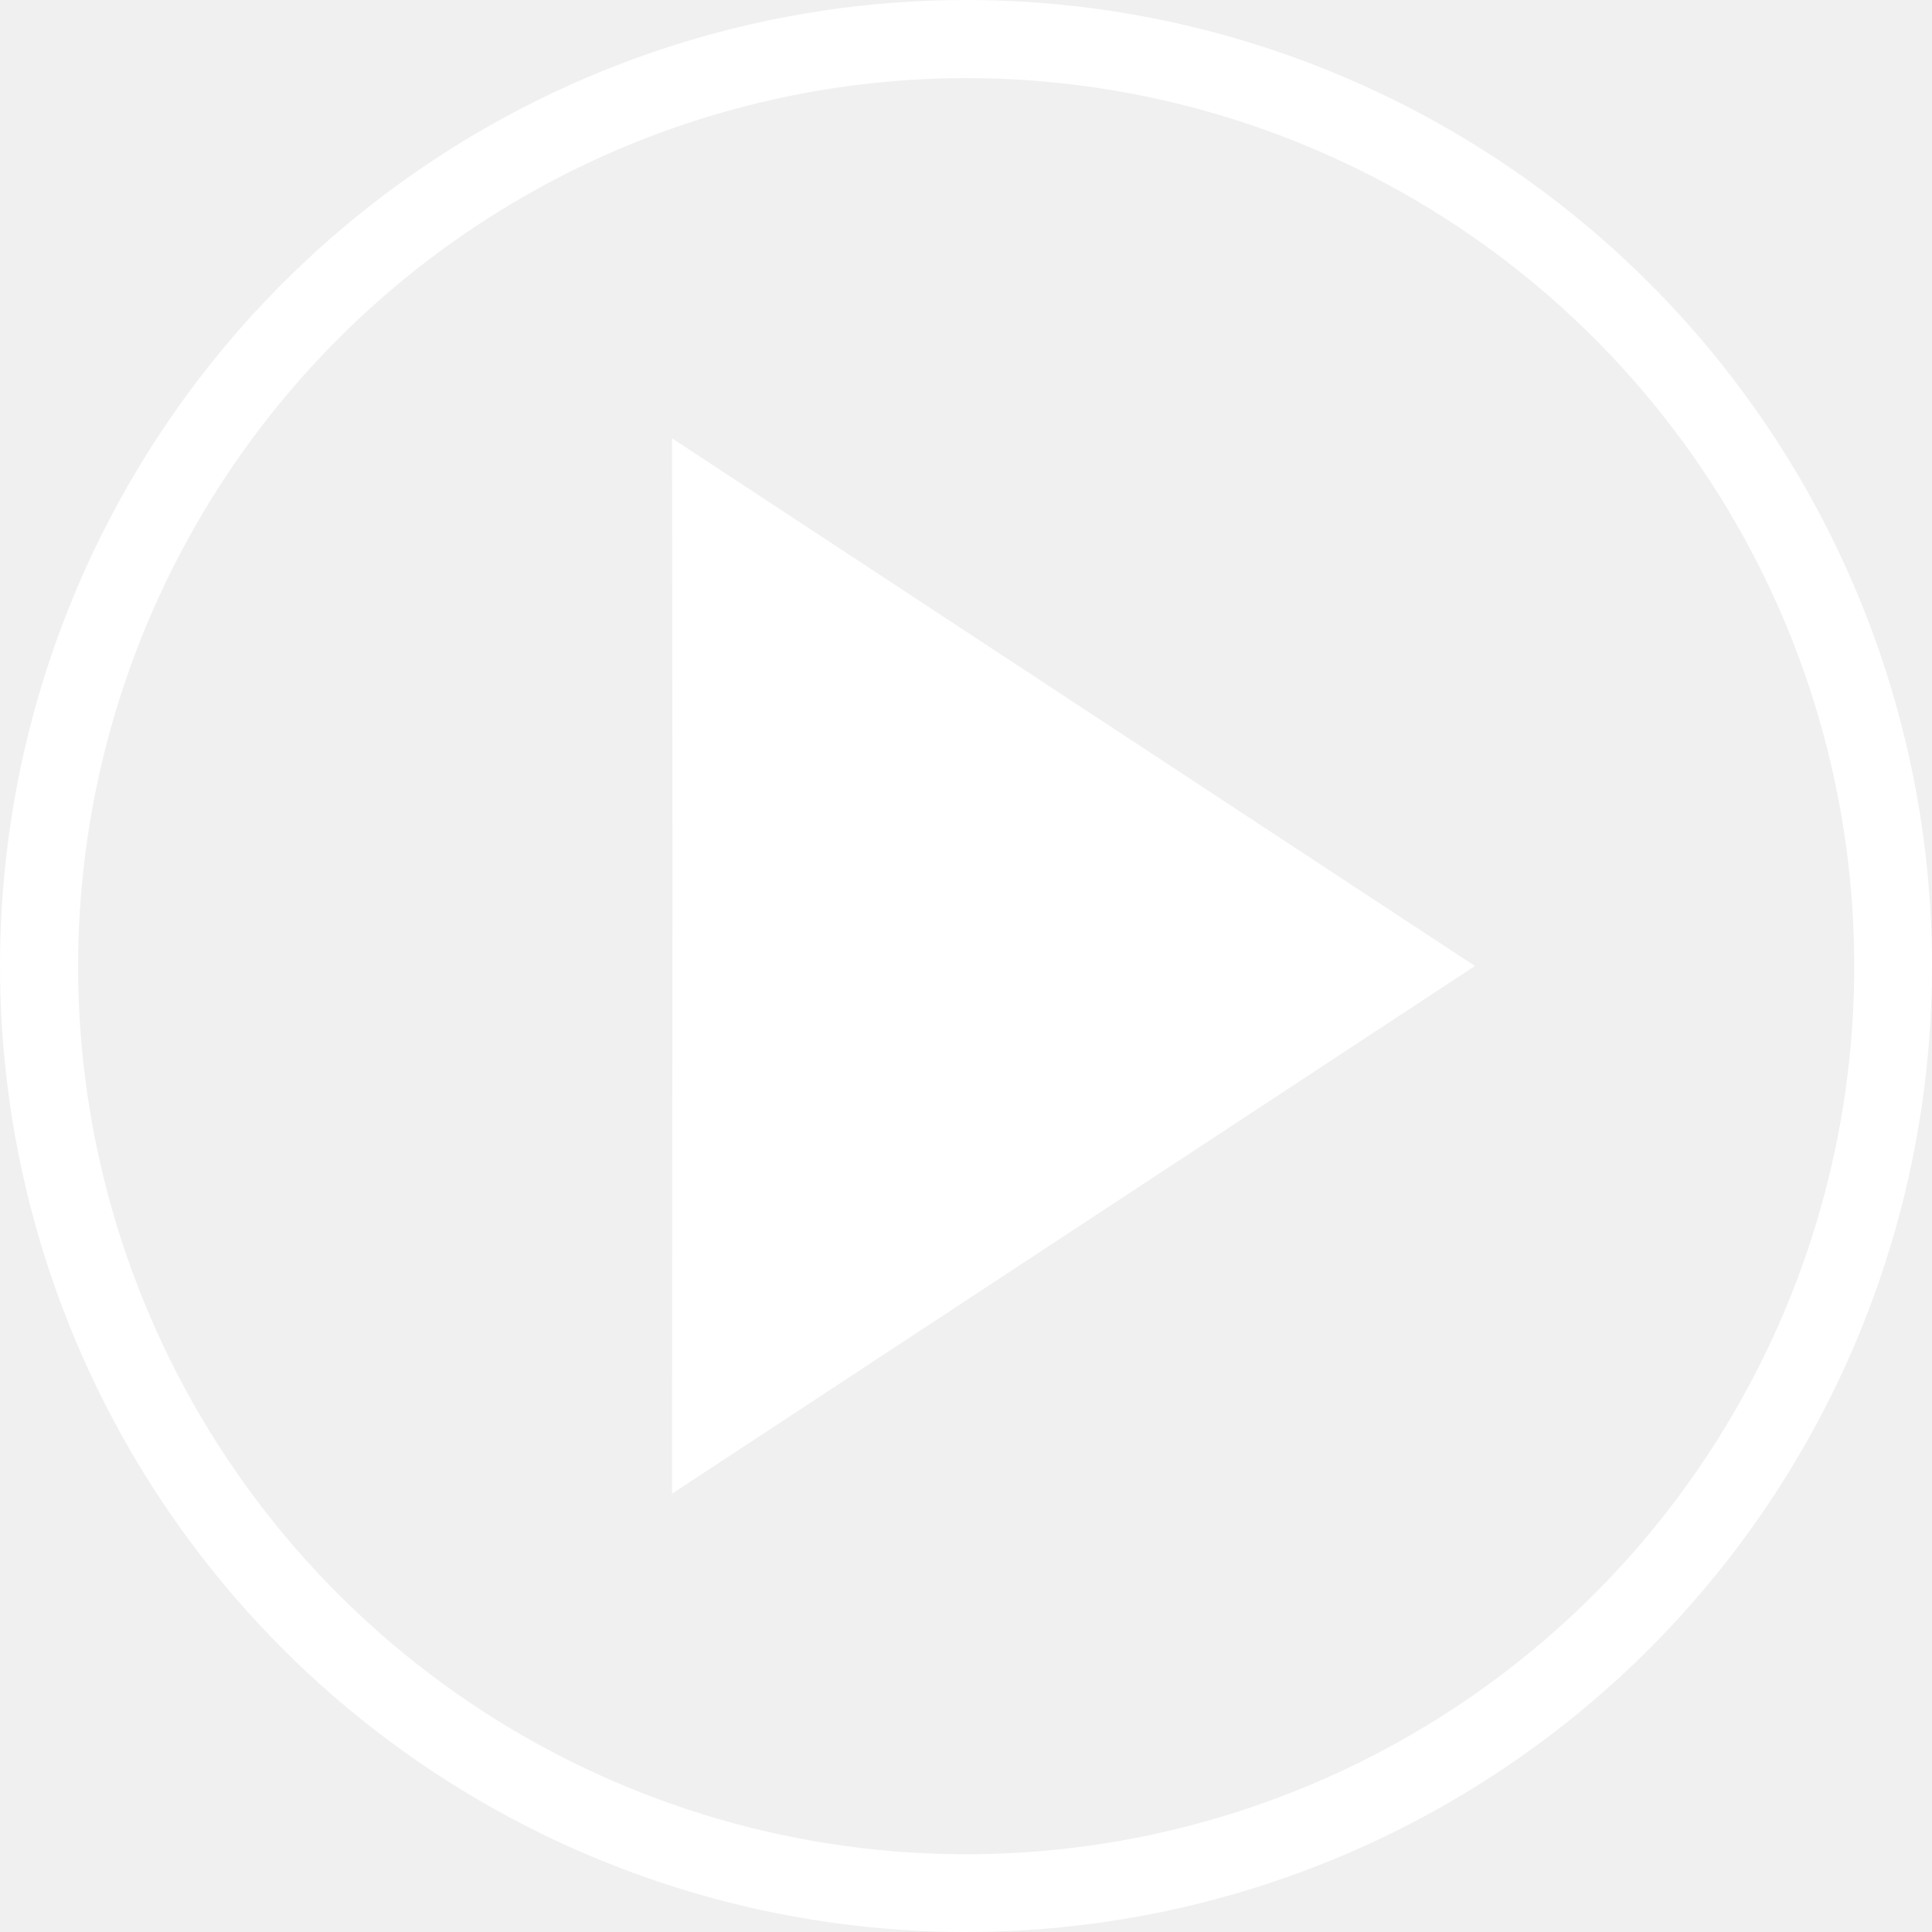
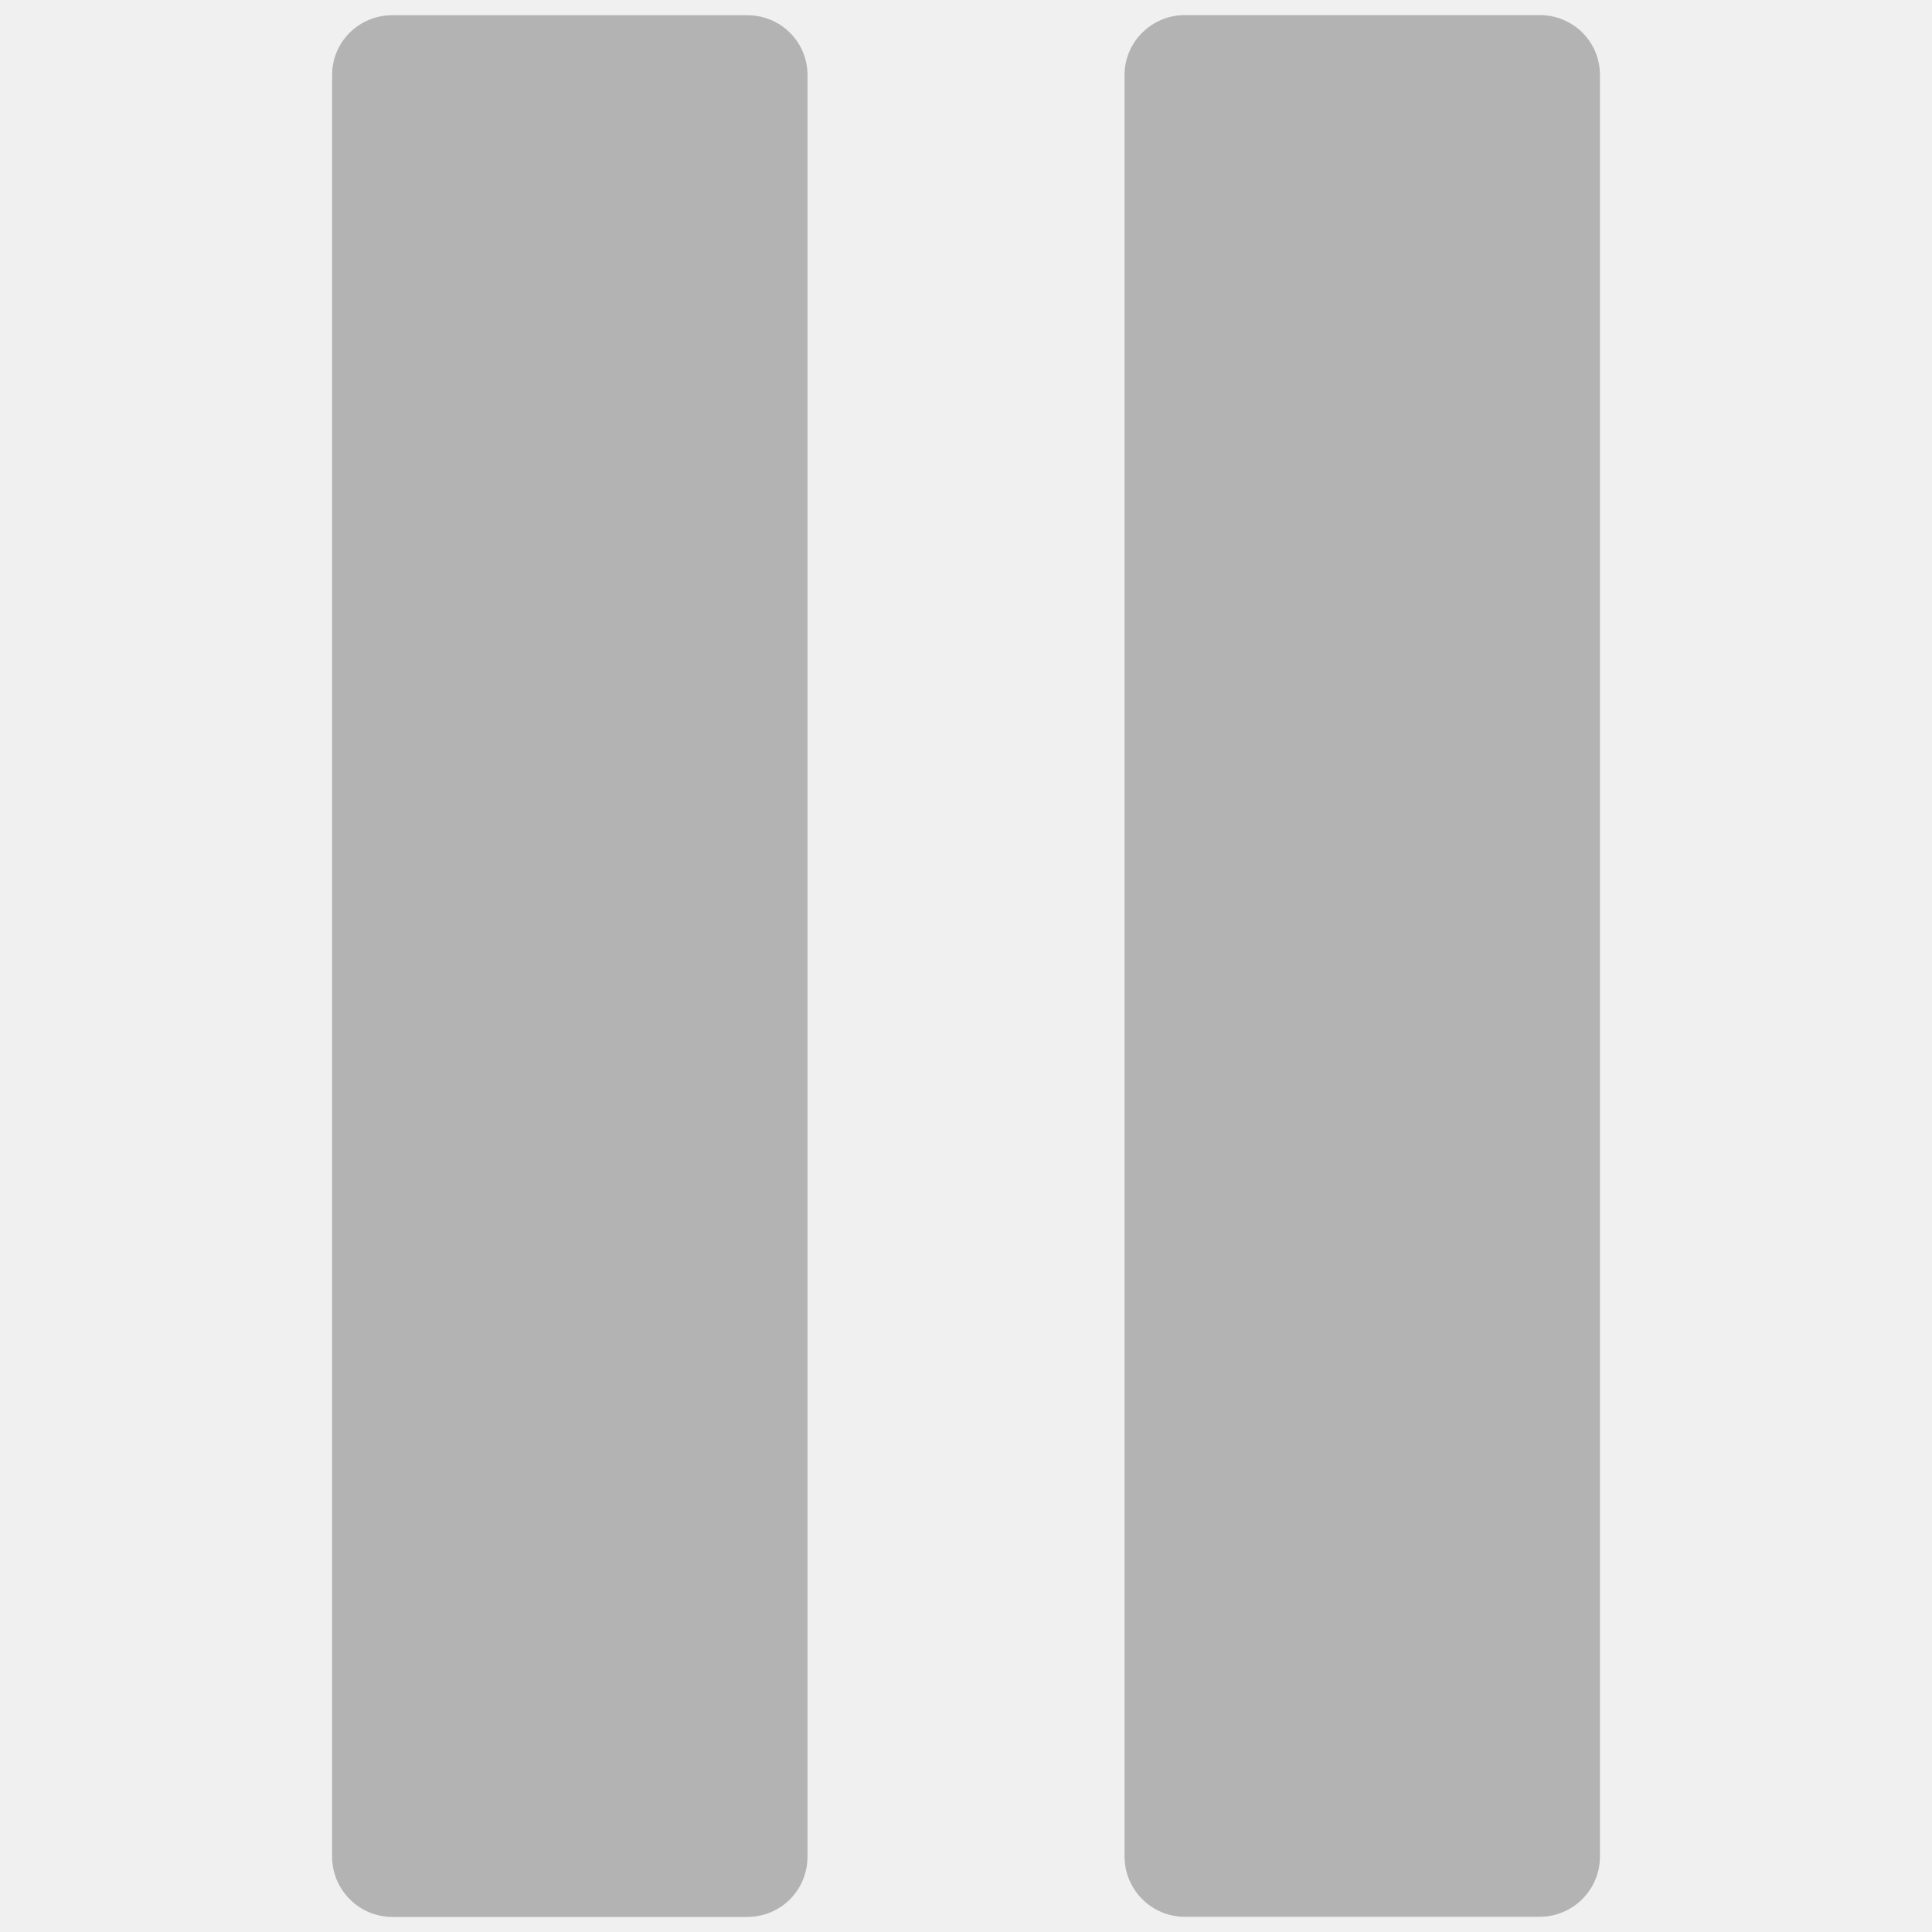
- <svg xmlns="http://www.w3.org/2000/svg" width="220" height="220" viewBox="0 0 220 220" fill="none">
-   <path d="M110 8.892C130.003 8.888 149.558 14.816 166.191 25.927C182.825 37.037 195.79 52.831 203.446 71.311C211.103 89.79 213.107 110.125 209.206 129.744C205.304 149.363 195.672 167.384 181.528 181.528C167.384 195.672 149.363 205.304 129.744 209.206C110.125 213.107 89.79 211.103 71.311 203.446C52.831 195.79 37.037 182.825 25.927 166.191C14.816 149.558 8.888 130.003 8.892 110C8.928 83.196 19.593 57.5 38.546 38.546C57.5 19.593 83.196 8.928 110 8.892ZM110 0C88.244 0 66.977 6.451 48.887 18.538C30.798 30.625 16.699 47.805 8.373 67.905C0.048 88.005 -2.131 110.122 2.114 131.46C6.358 152.798 16.834 172.398 32.218 187.782C47.602 203.166 67.202 213.642 88.54 217.886C109.878 222.131 131.995 219.952 152.095 211.627C172.195 203.301 189.375 189.202 201.462 171.113C213.549 153.023 220 131.756 220 110C220 80.826 208.411 52.847 187.782 32.218C167.153 11.589 139.174 0 110 0Z" fill="white" />
-   <path d="M167.954 110L76.528 49.912C76.646 140.498 76.528 96.05 76.528 170.088L167.954 110Z" fill="white" />
+ <svg xmlns="http://www.w3.org/2000/svg" version="1.1" width="30" height="30" viewBox="0 0 30 30">
+   <path fill="#b3b3b3" d="M12.539 28.828v-27.662c0-0.515-0.415-0.93-0.938-0.93h-5.506c-0.523 0-0.938 0.415-0.938 0.93v27.662c0 0.515 0.415 0.938 0.938 0.938h5.506c0.523 0 0.938-0.415 0.938-0.938z" />
+   <path fill="#b3b3b3" d="M23.906 0.234h-5.506c-0.515 0-0.938 0.415-0.938 0.93v27.662c0 0.515 0.415 0.938 0.938 0.938h5.506c0.515 0 0.938-0.415 0.938-0.938v-27.662c0-0.515-0.415-0.93-0.938-0.93z" />
</svg>
